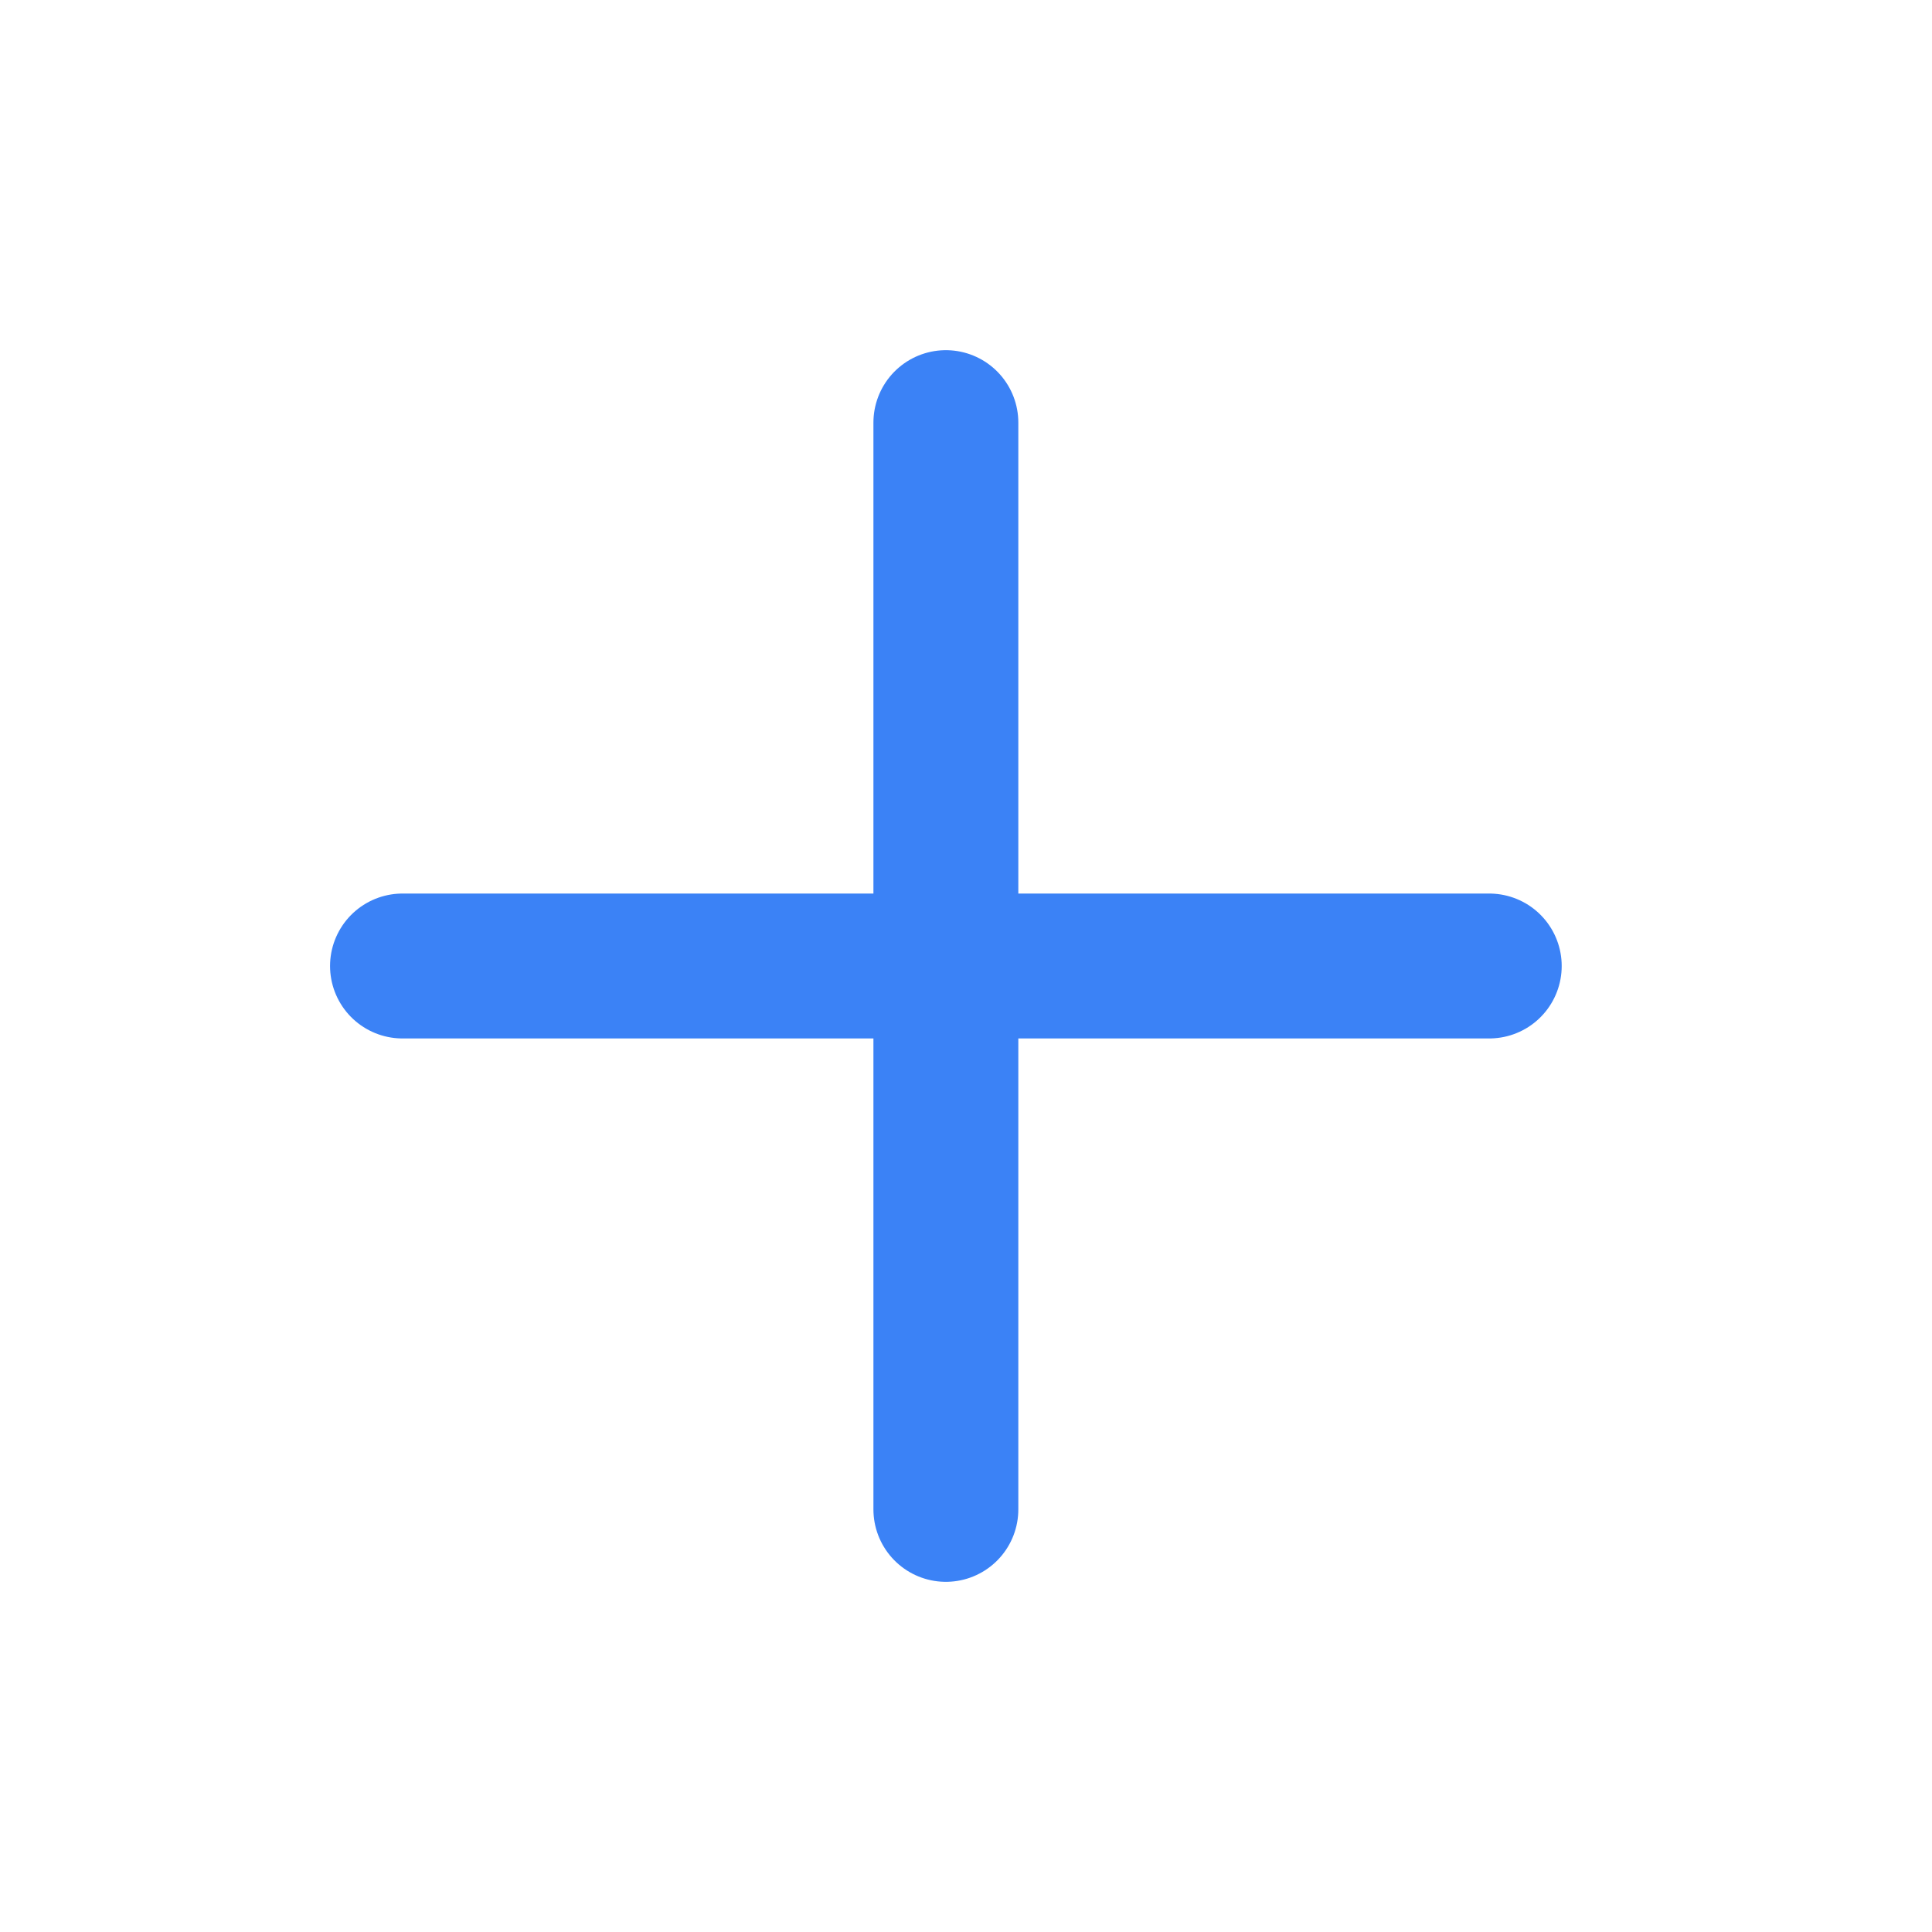
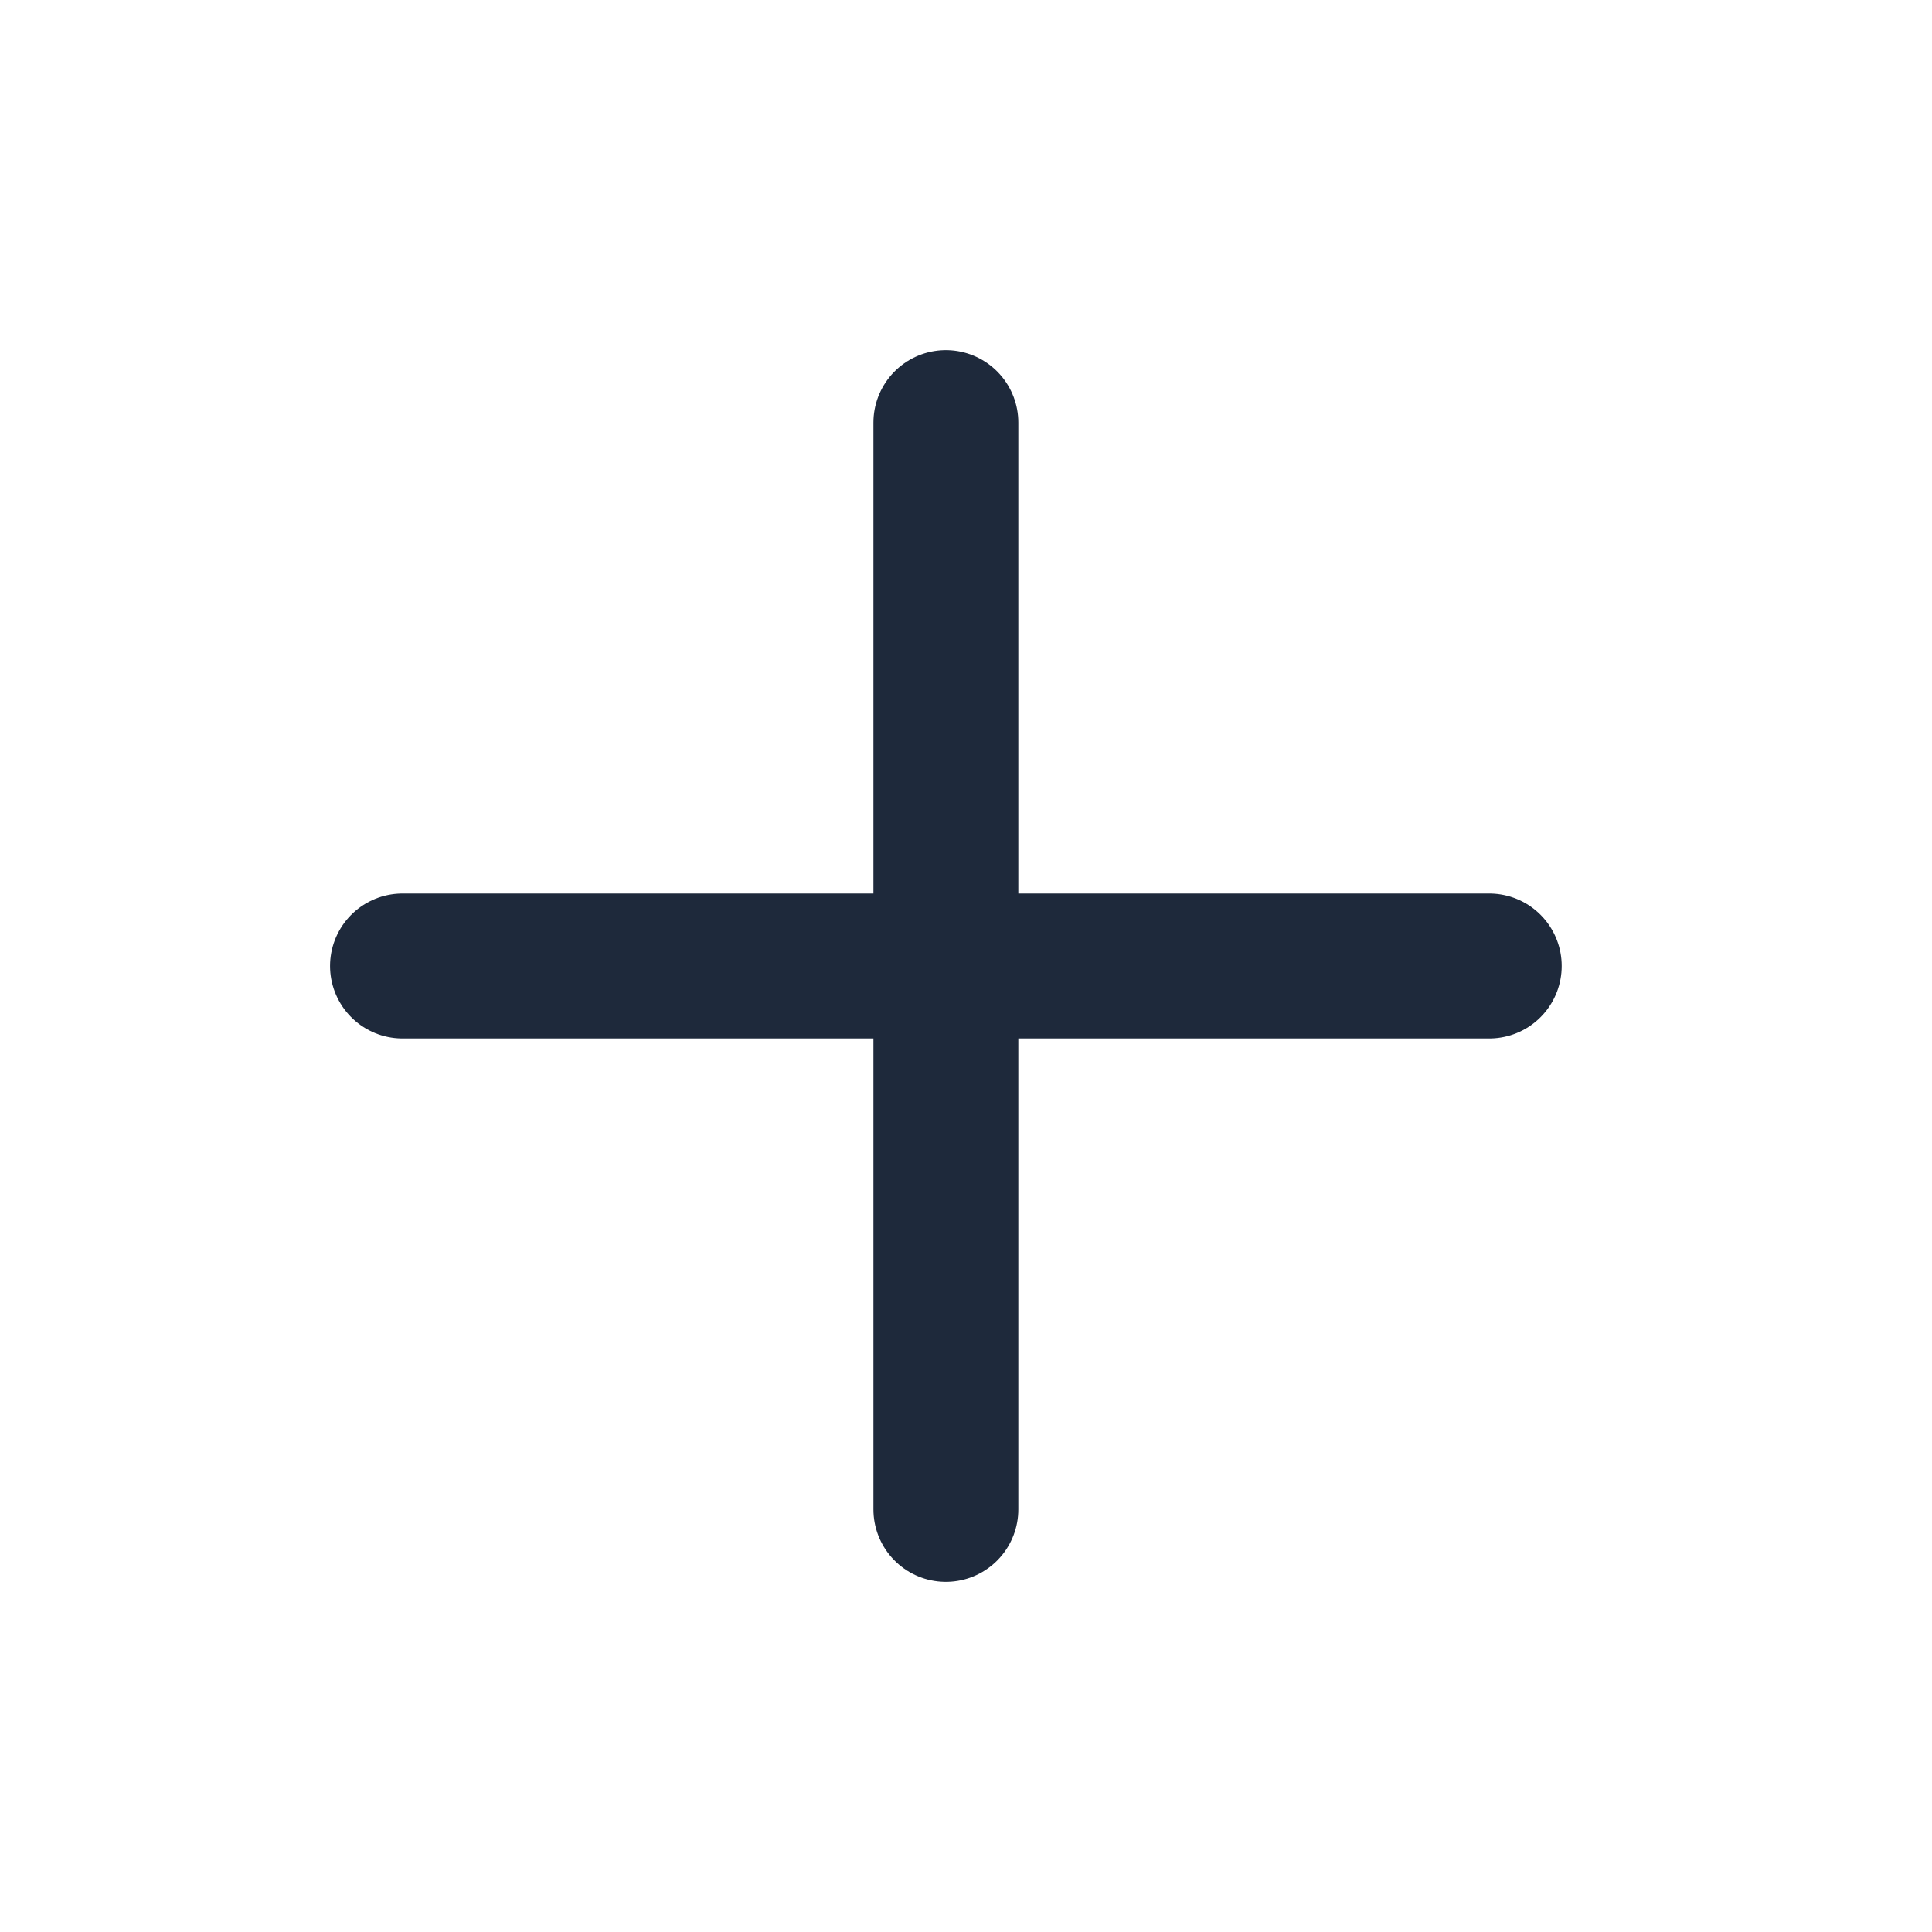
<svg xmlns="http://www.w3.org/2000/svg" width="24" height="24" viewBox="0 0 24 24" fill="none">
-   <path d="M5 12H18.5" stroke="#3B82F6" stroke-width="1.8" stroke-linecap="round" />
-   <path d="M11.75 18.75V5.25" stroke="#3B82F6" stroke-width="1.8" stroke-linecap="round" />
+   <path d="M5 12H18.5" stroke="#1E293B" stroke-width="1.8" stroke-linecap="round" />
+   <path d="M11.75 18.75V5.25" stroke="#1E293B" stroke-width="1.8" stroke-linecap="round" />
</svg>
